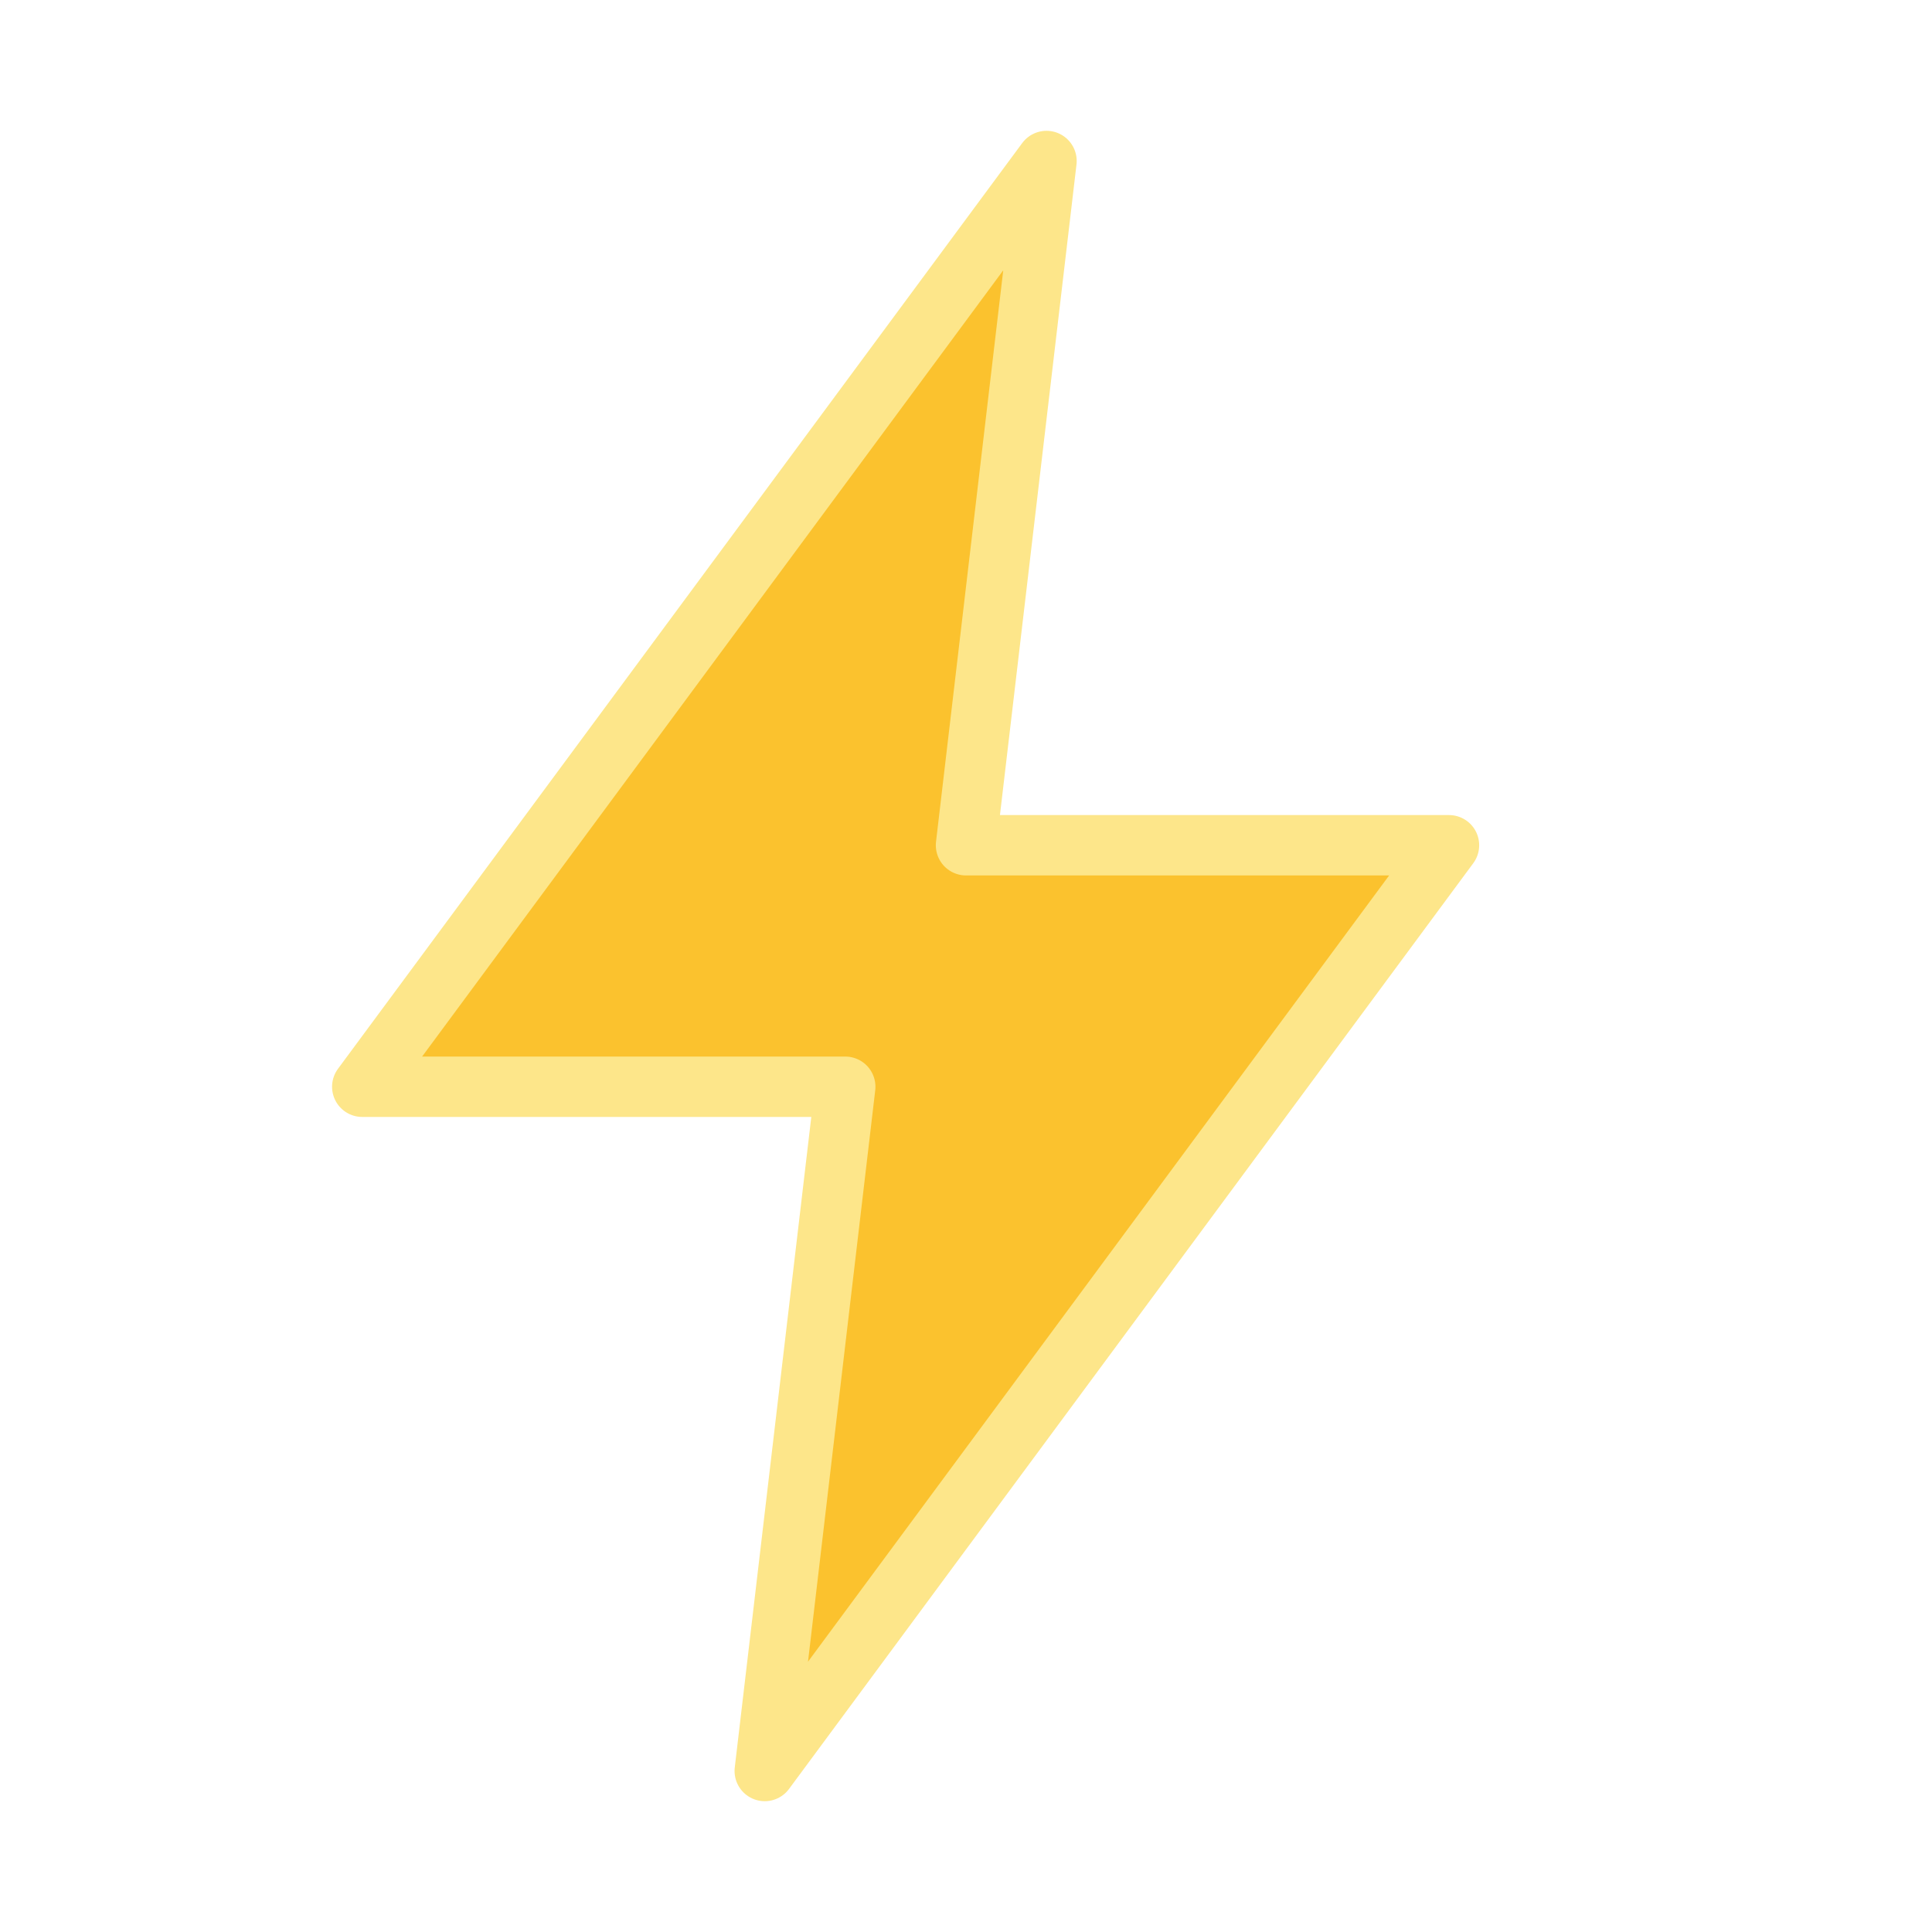
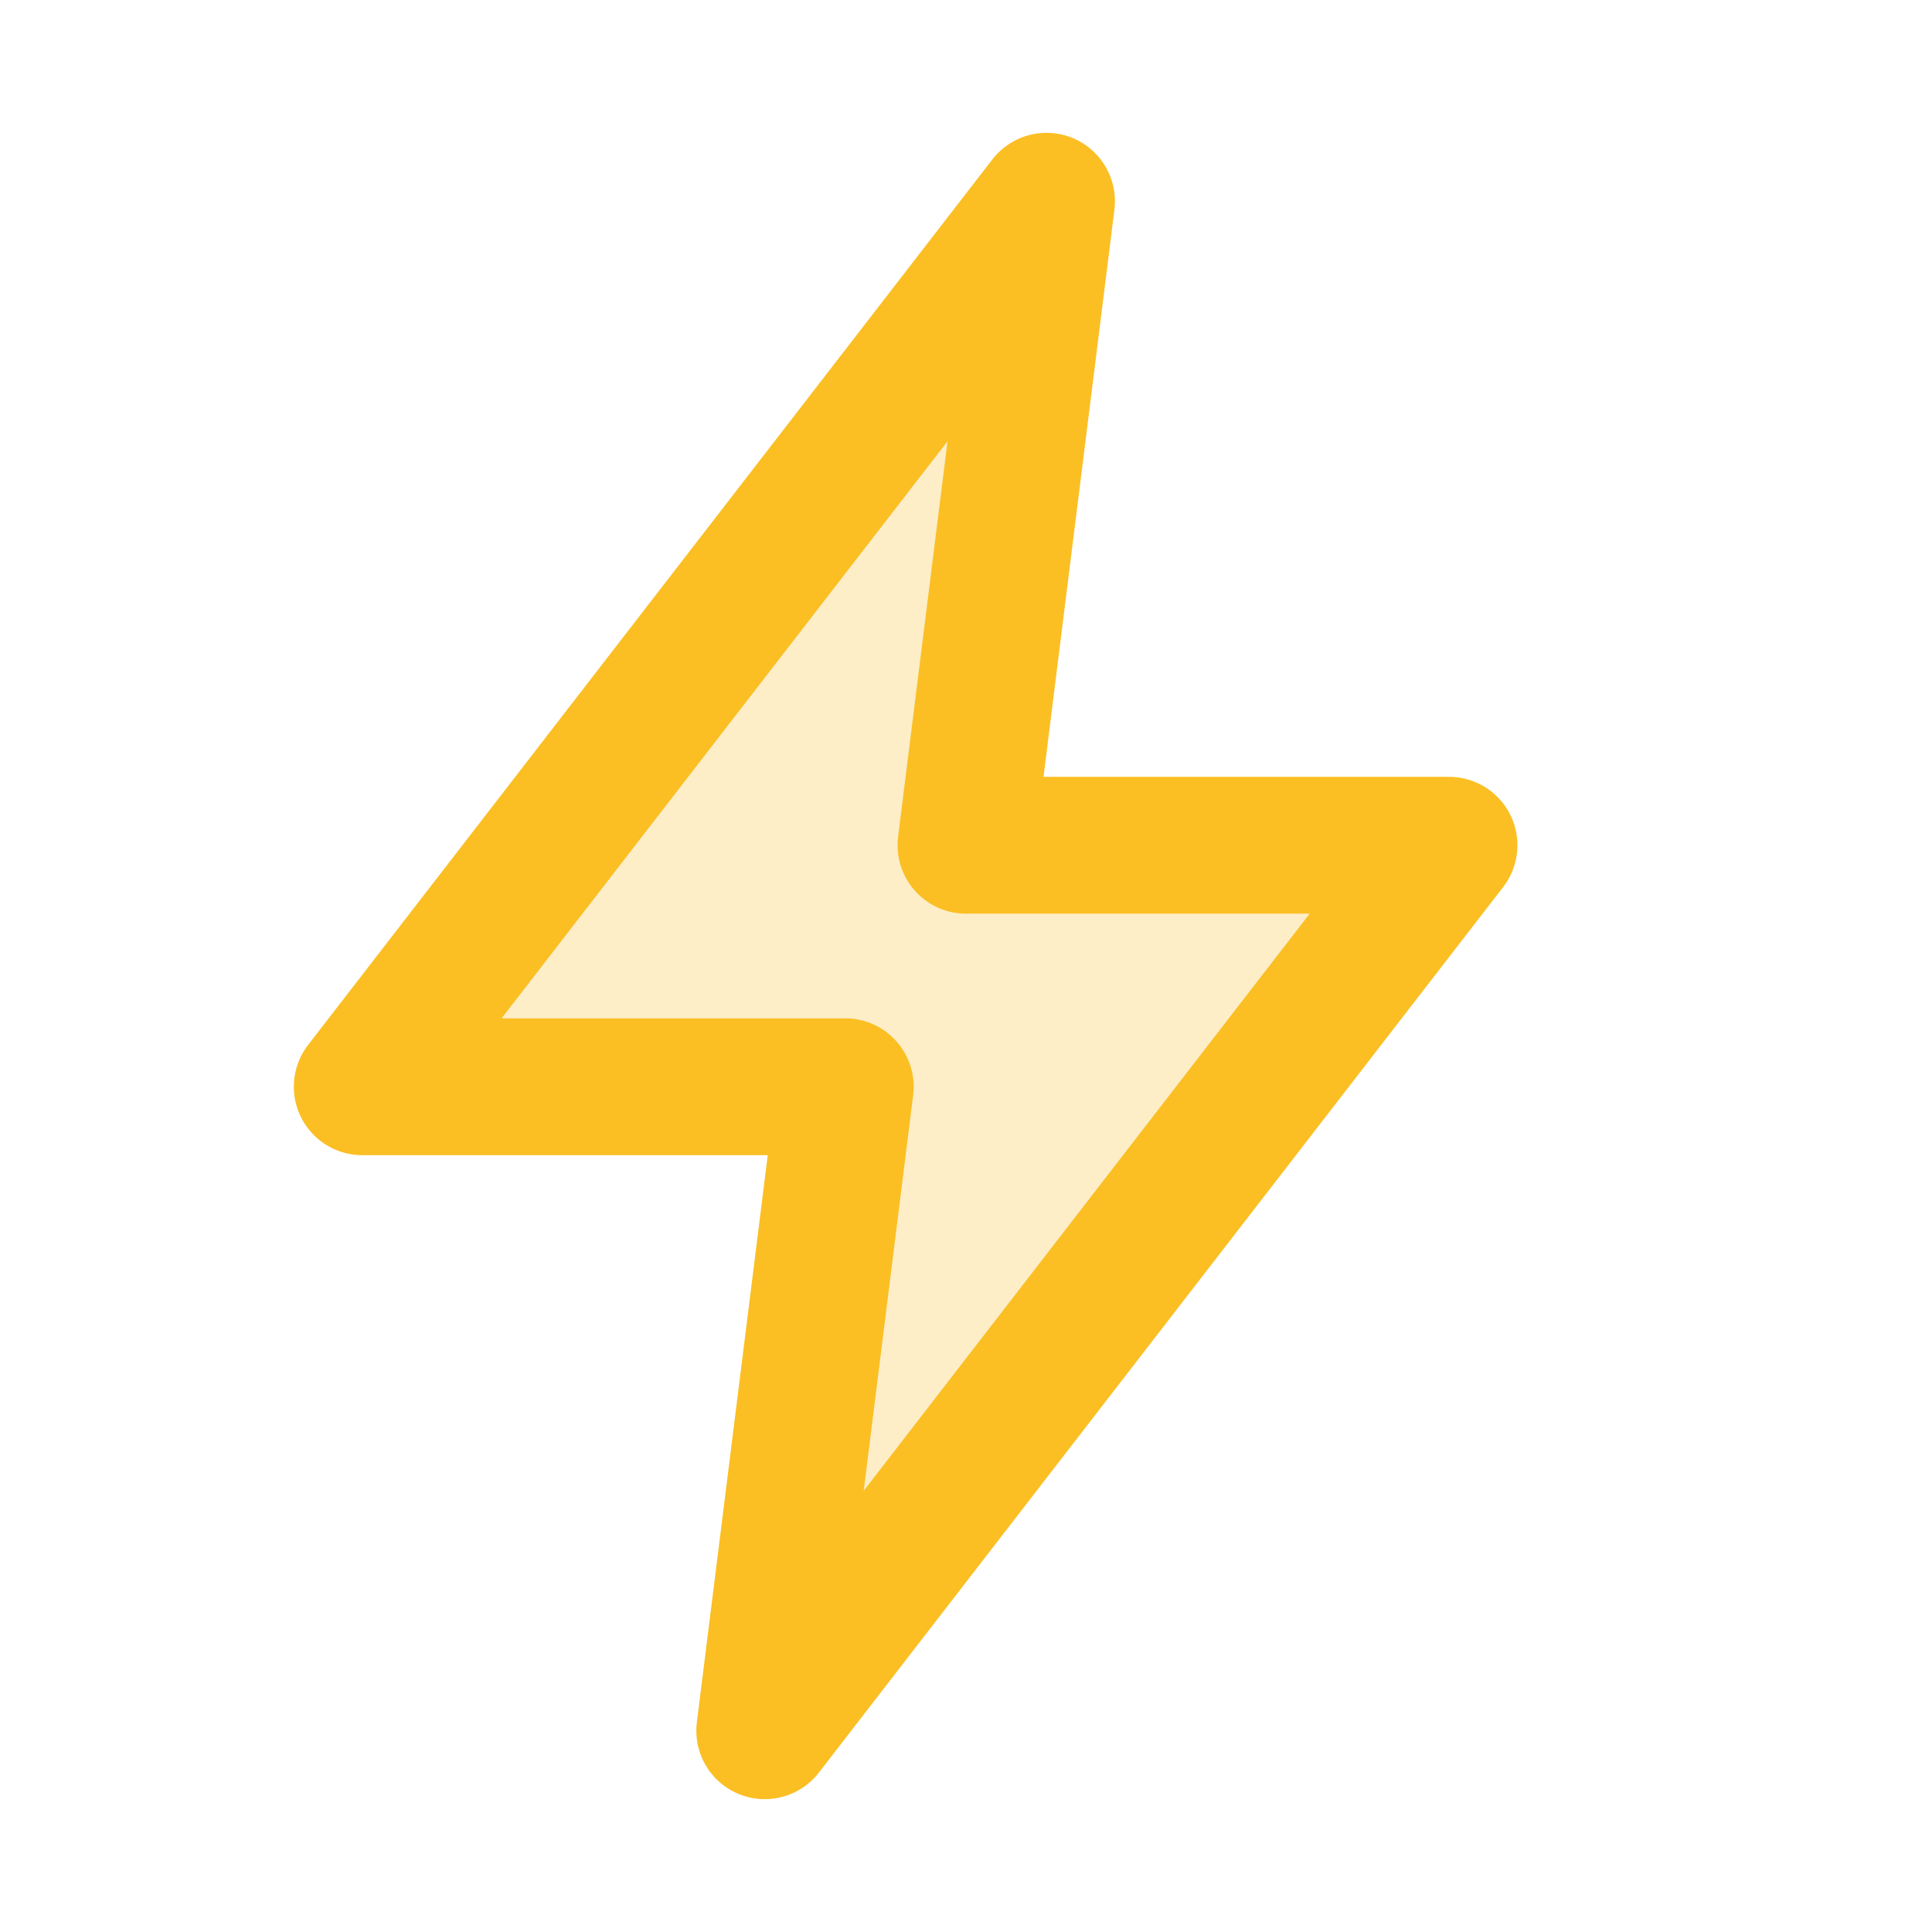
<svg xmlns="http://www.w3.org/2000/svg" viewBox="0 0 24 24" fill="none">
-   <path d="M13 2 4.5 13.5h6L9.5 22 18 10.5h-6L13 2z" fill="#fbbf24" fill-opacity="0.95" stroke="#fde68a" stroke-width="0.75" stroke-linejoin="round" />
+   <path d="M13 2.5 4.5 13.5h6L9.5 21.5 18 10.5h-6l1-8z" stroke="#fbbf24" stroke-width="1.7" stroke-linejoin="round" fill="#fbbf24" fill-opacity="0.25" />
</svg>
